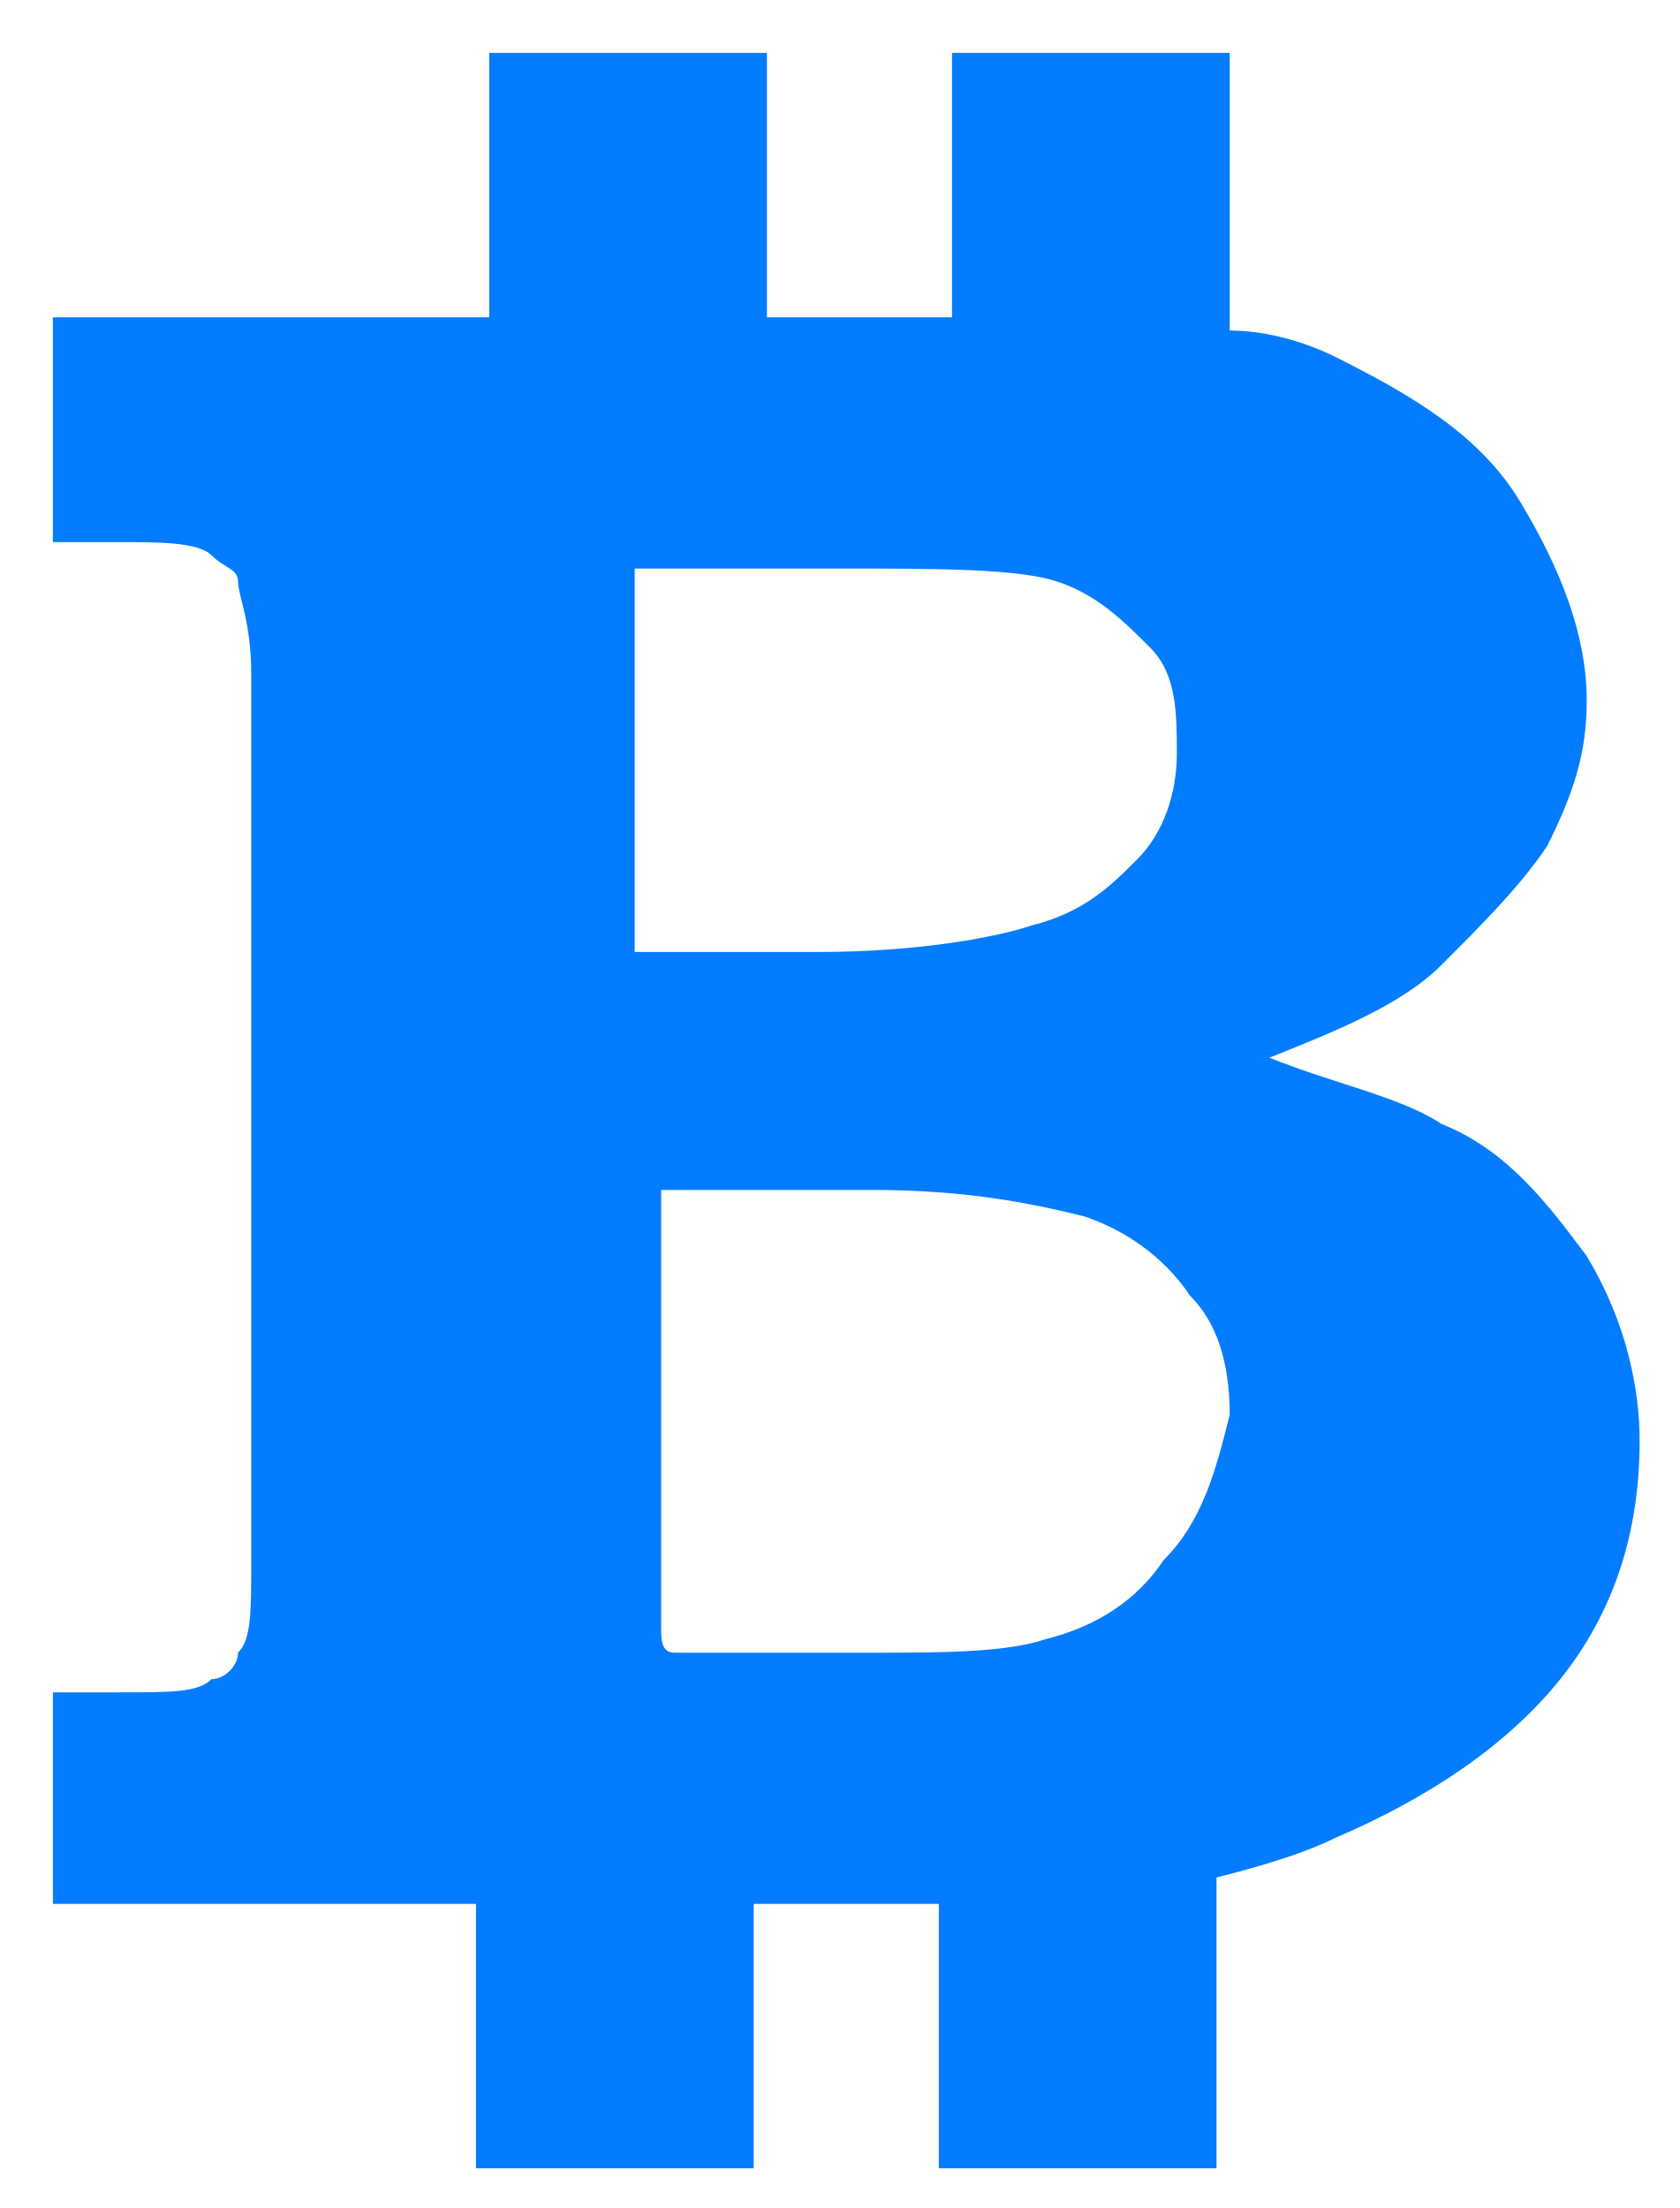
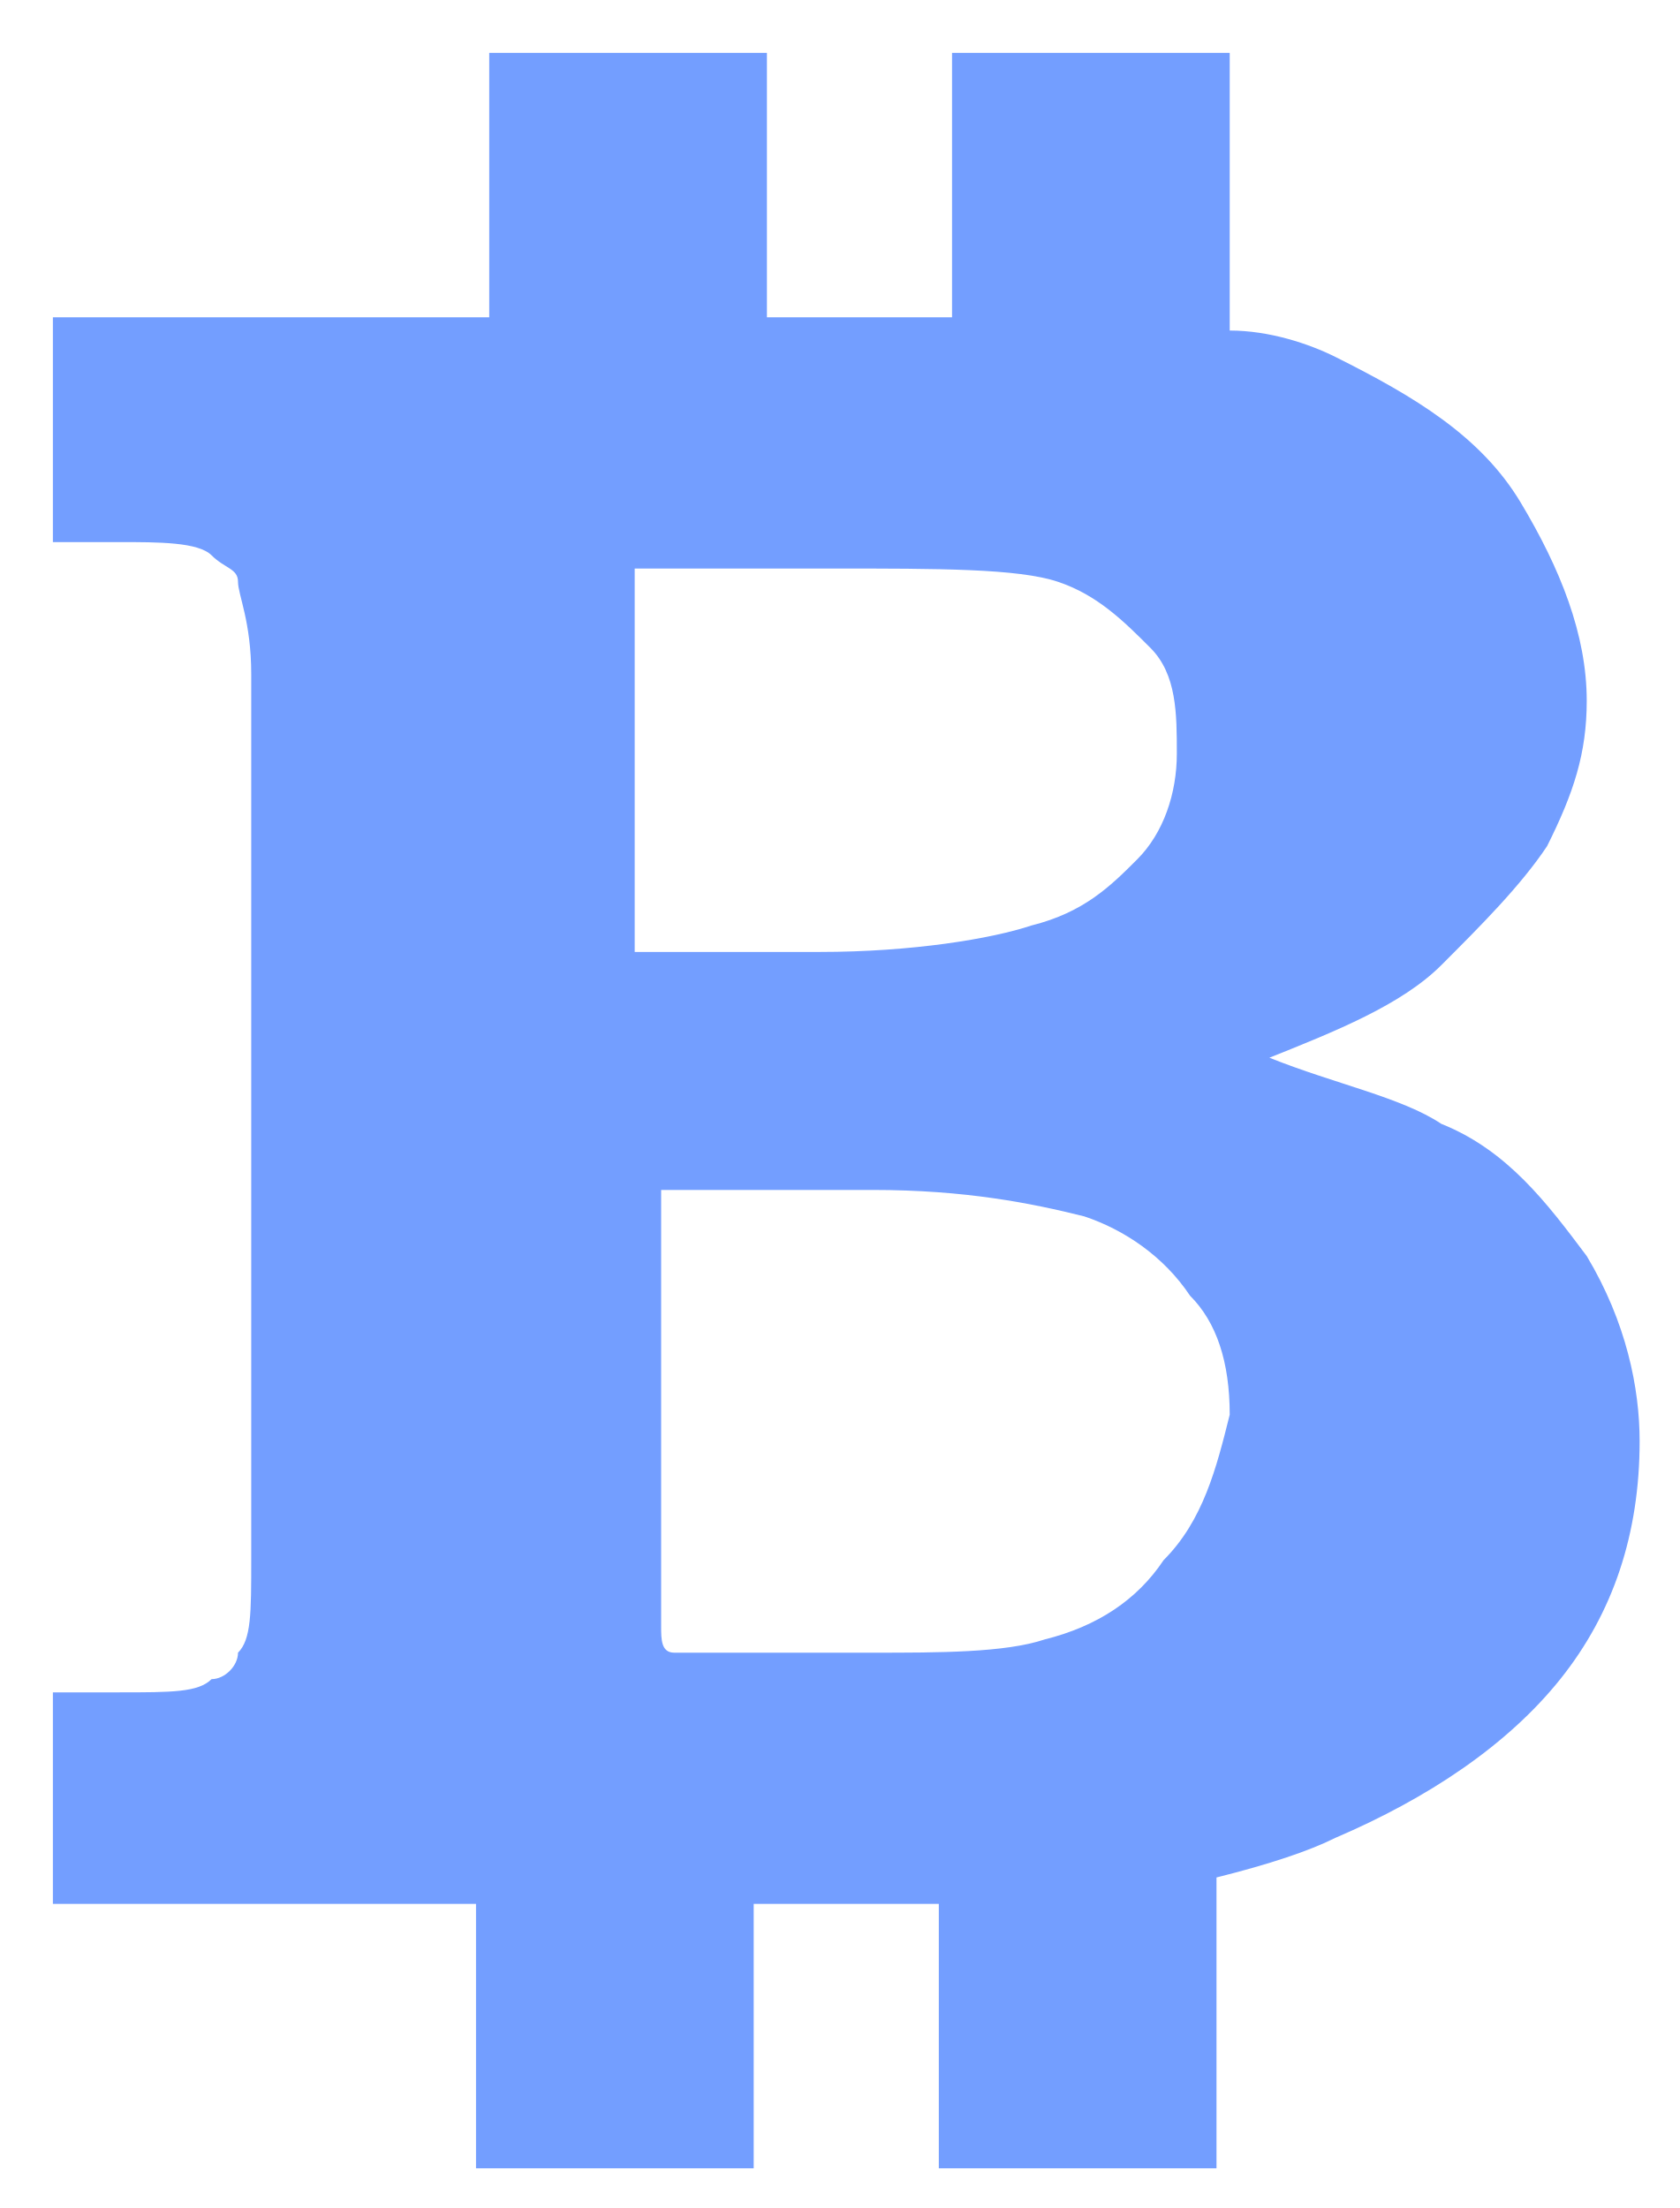
<svg xmlns="http://www.w3.org/2000/svg" version="1.1" id="Forma_1_1_" x="0px" y="0px" viewBox="0 0 12.7 16.7" style="enable-background:new 0 0 12.7 16.7;" xml:space="preserve">
  <style type="text/css">
- 	.st0{fill:#037CFF;}
+ 	.st0{fill:#739eff;}
</style>
  <g id="Forma_1">
    <g>
      <path class="st0" d="M12,9.5c-0.3-0.4-0.6-0.8-1.1-1C10.6,8.3,10.1,8.2,9.6,8c0.5-0.2,1-0.4,1.3-0.7s0.6-0.6,0.8-0.9    C11.9,6,12,5.7,12,5.3c0-0.5-0.2-1-0.5-1.5S10.7,3,10.1,2.7C9.9,2.6,9.6,2.5,9.3,2.5V0.4H7.2v2H5.8v-2H3.7v2H0.4v1.7h0.5    c0.3,0,0.6,0,0.7,0.1c0.1,0.1,0.2,0.1,0.2,0.2s0.1,0.3,0.1,0.7v6.7c0,0.4,0,0.6-0.1,0.7c0,0.1-0.1,0.2-0.2,0.2    c-0.1,0.1-0.3,0.1-0.7,0.1H0.4v1.6h3.2v2h2.1v-2h1.4v2h2.1v-2.2c0.4-0.1,0.7-0.2,0.9-0.3c0.7-0.3,1.3-0.7,1.7-1.2    c0.4-0.5,0.6-1.1,0.6-1.8C12.4,10.5,12.3,10,12,9.5z M6.3,4.3c0.8,0,1.4,0,1.7,0.1c0.3,0.1,0.5,0.3,0.7,0.5s0.2,0.5,0.2,0.8    S8.8,6.3,8.6,6.5C8.4,6.7,8.2,6.9,7.8,7C7.5,7.1,6.9,7.2,6.2,7.2H4.8V4.3H6.3z M8.8,11.8c-0.2,0.3-0.5,0.5-0.9,0.6    c-0.3,0.1-0.8,0.1-1.3,0.1H5.7c-0.3,0-0.5,0-0.6,0S5,12.4,5,12.3c0-0.1,0-0.3,0-0.7V9h1.6c0.7,0,1.2,0.1,1.6,0.2    C8.5,9.3,8.8,9.5,9,9.8c0.2,0.2,0.3,0.5,0.3,0.9C9.2,11.1,9.1,11.5,8.8,11.8z" />
    </g>
  </g>
</svg>
